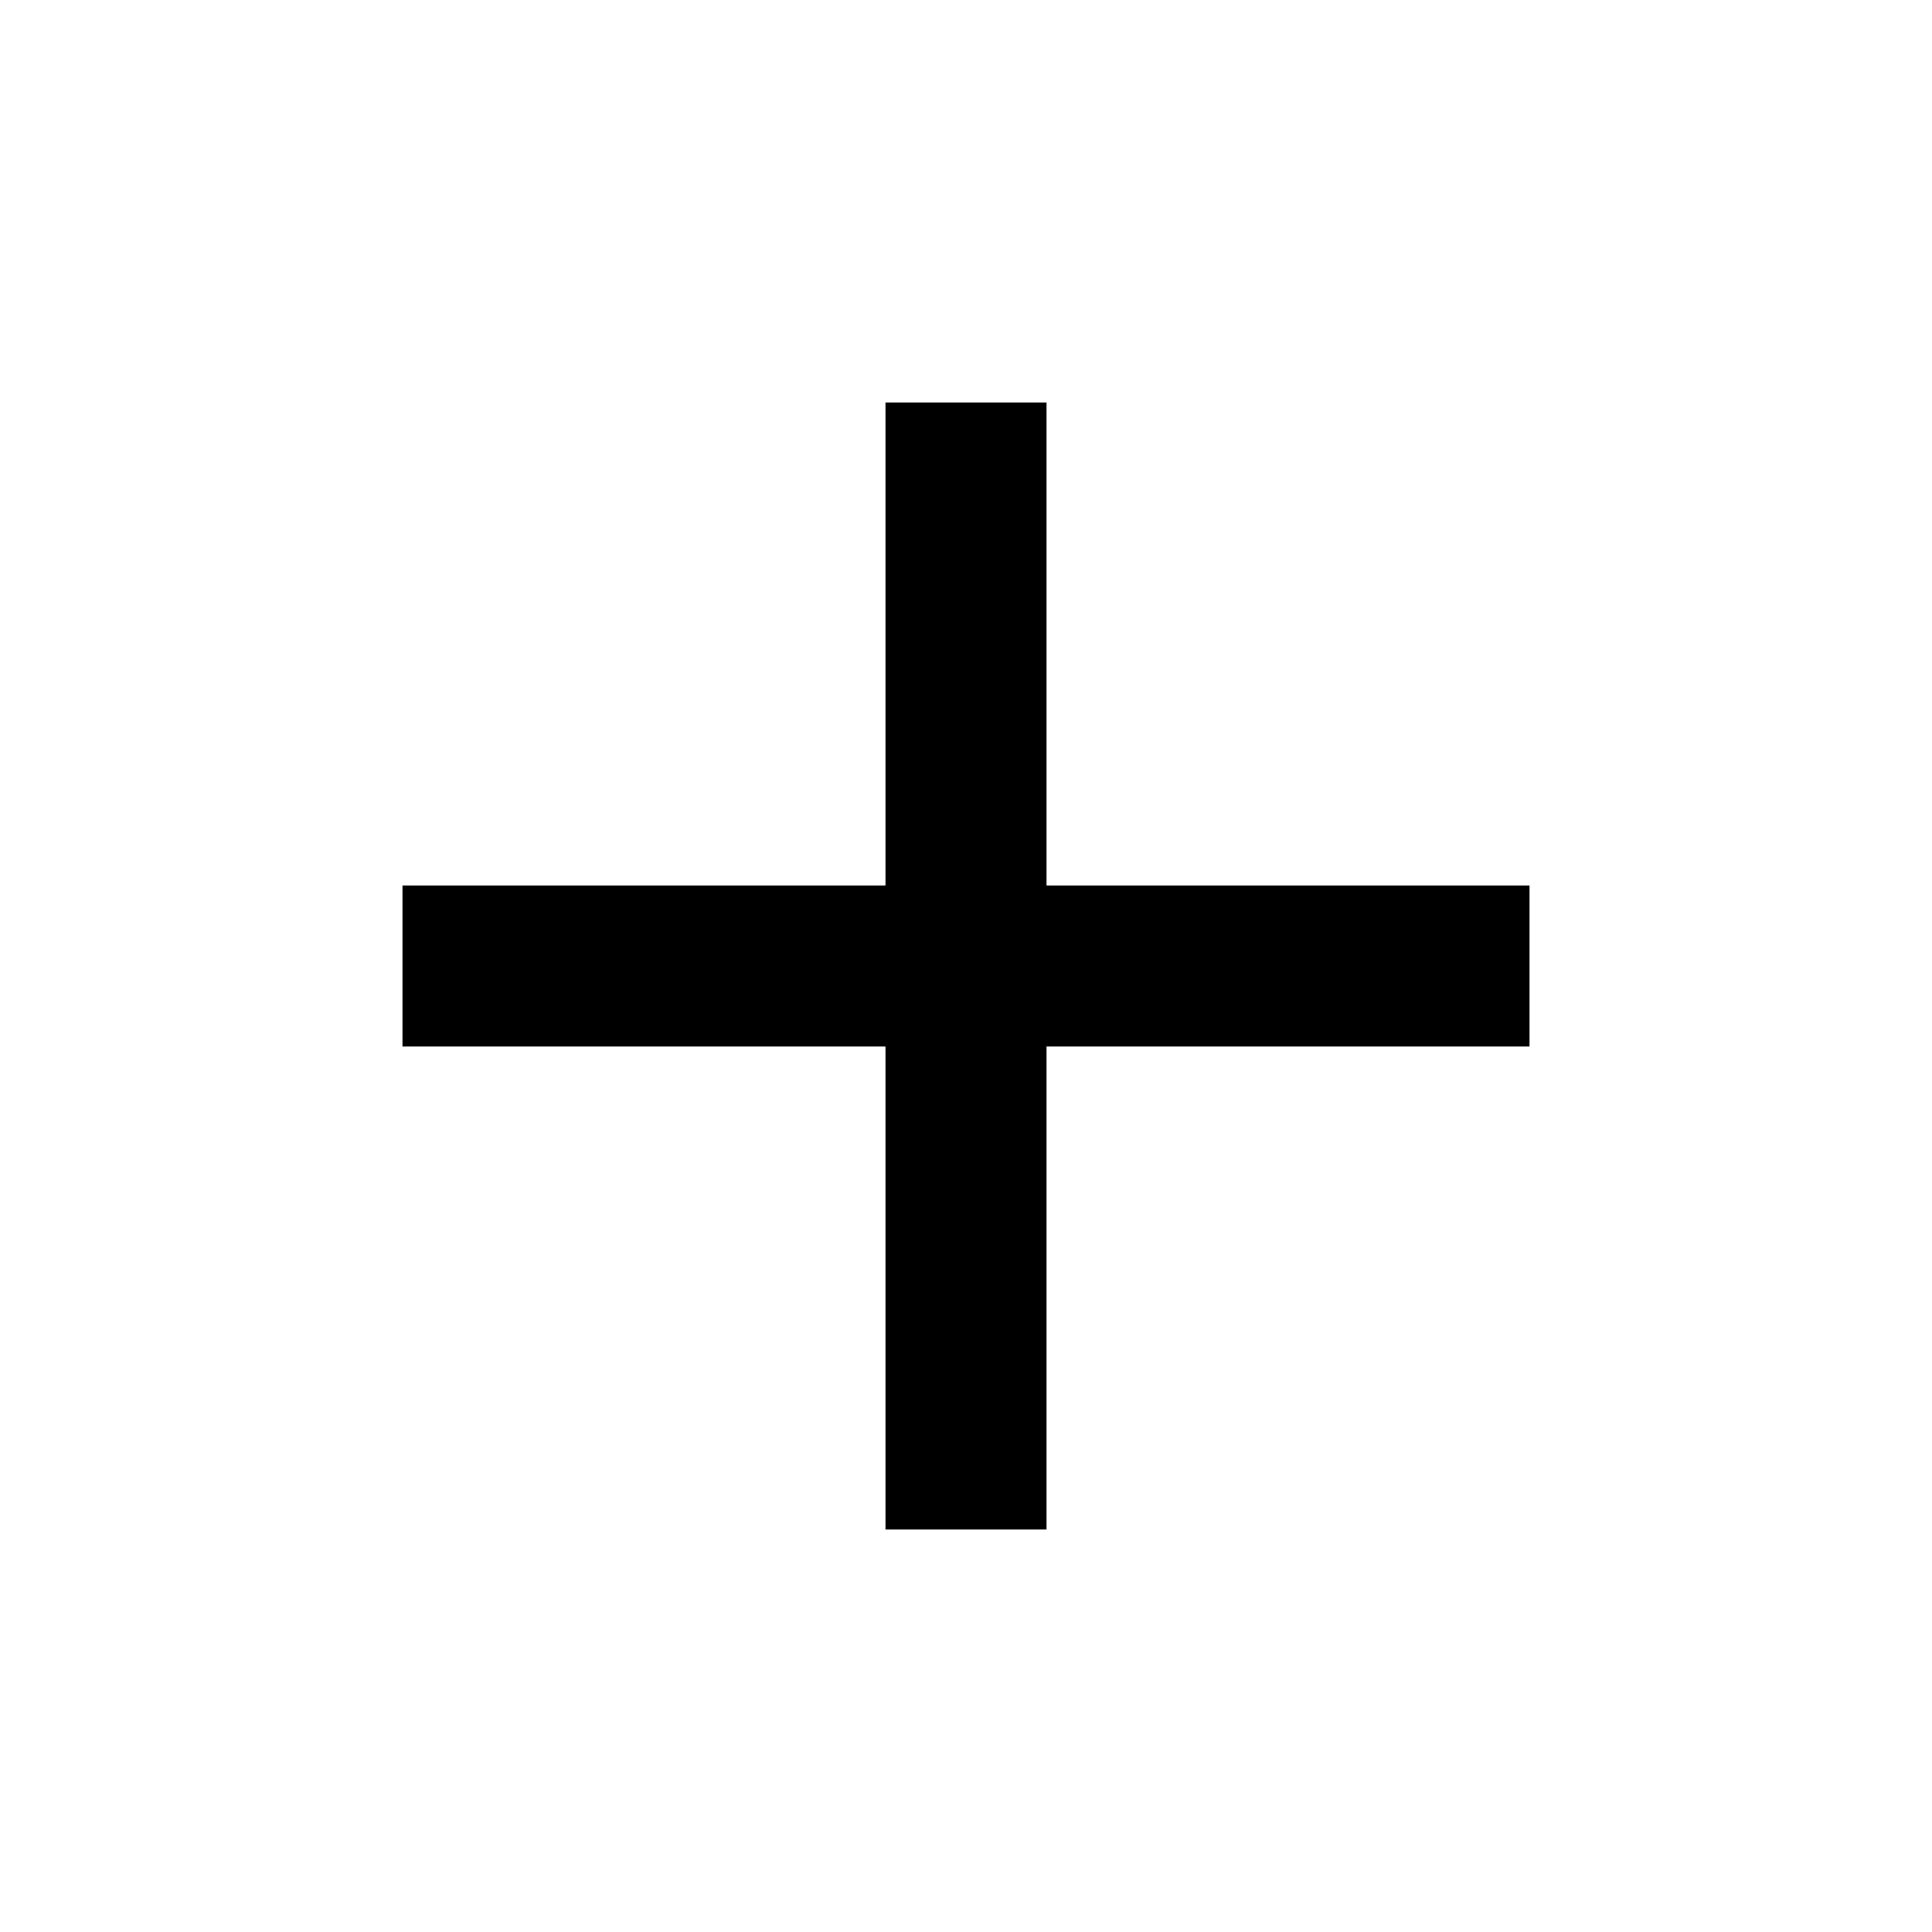
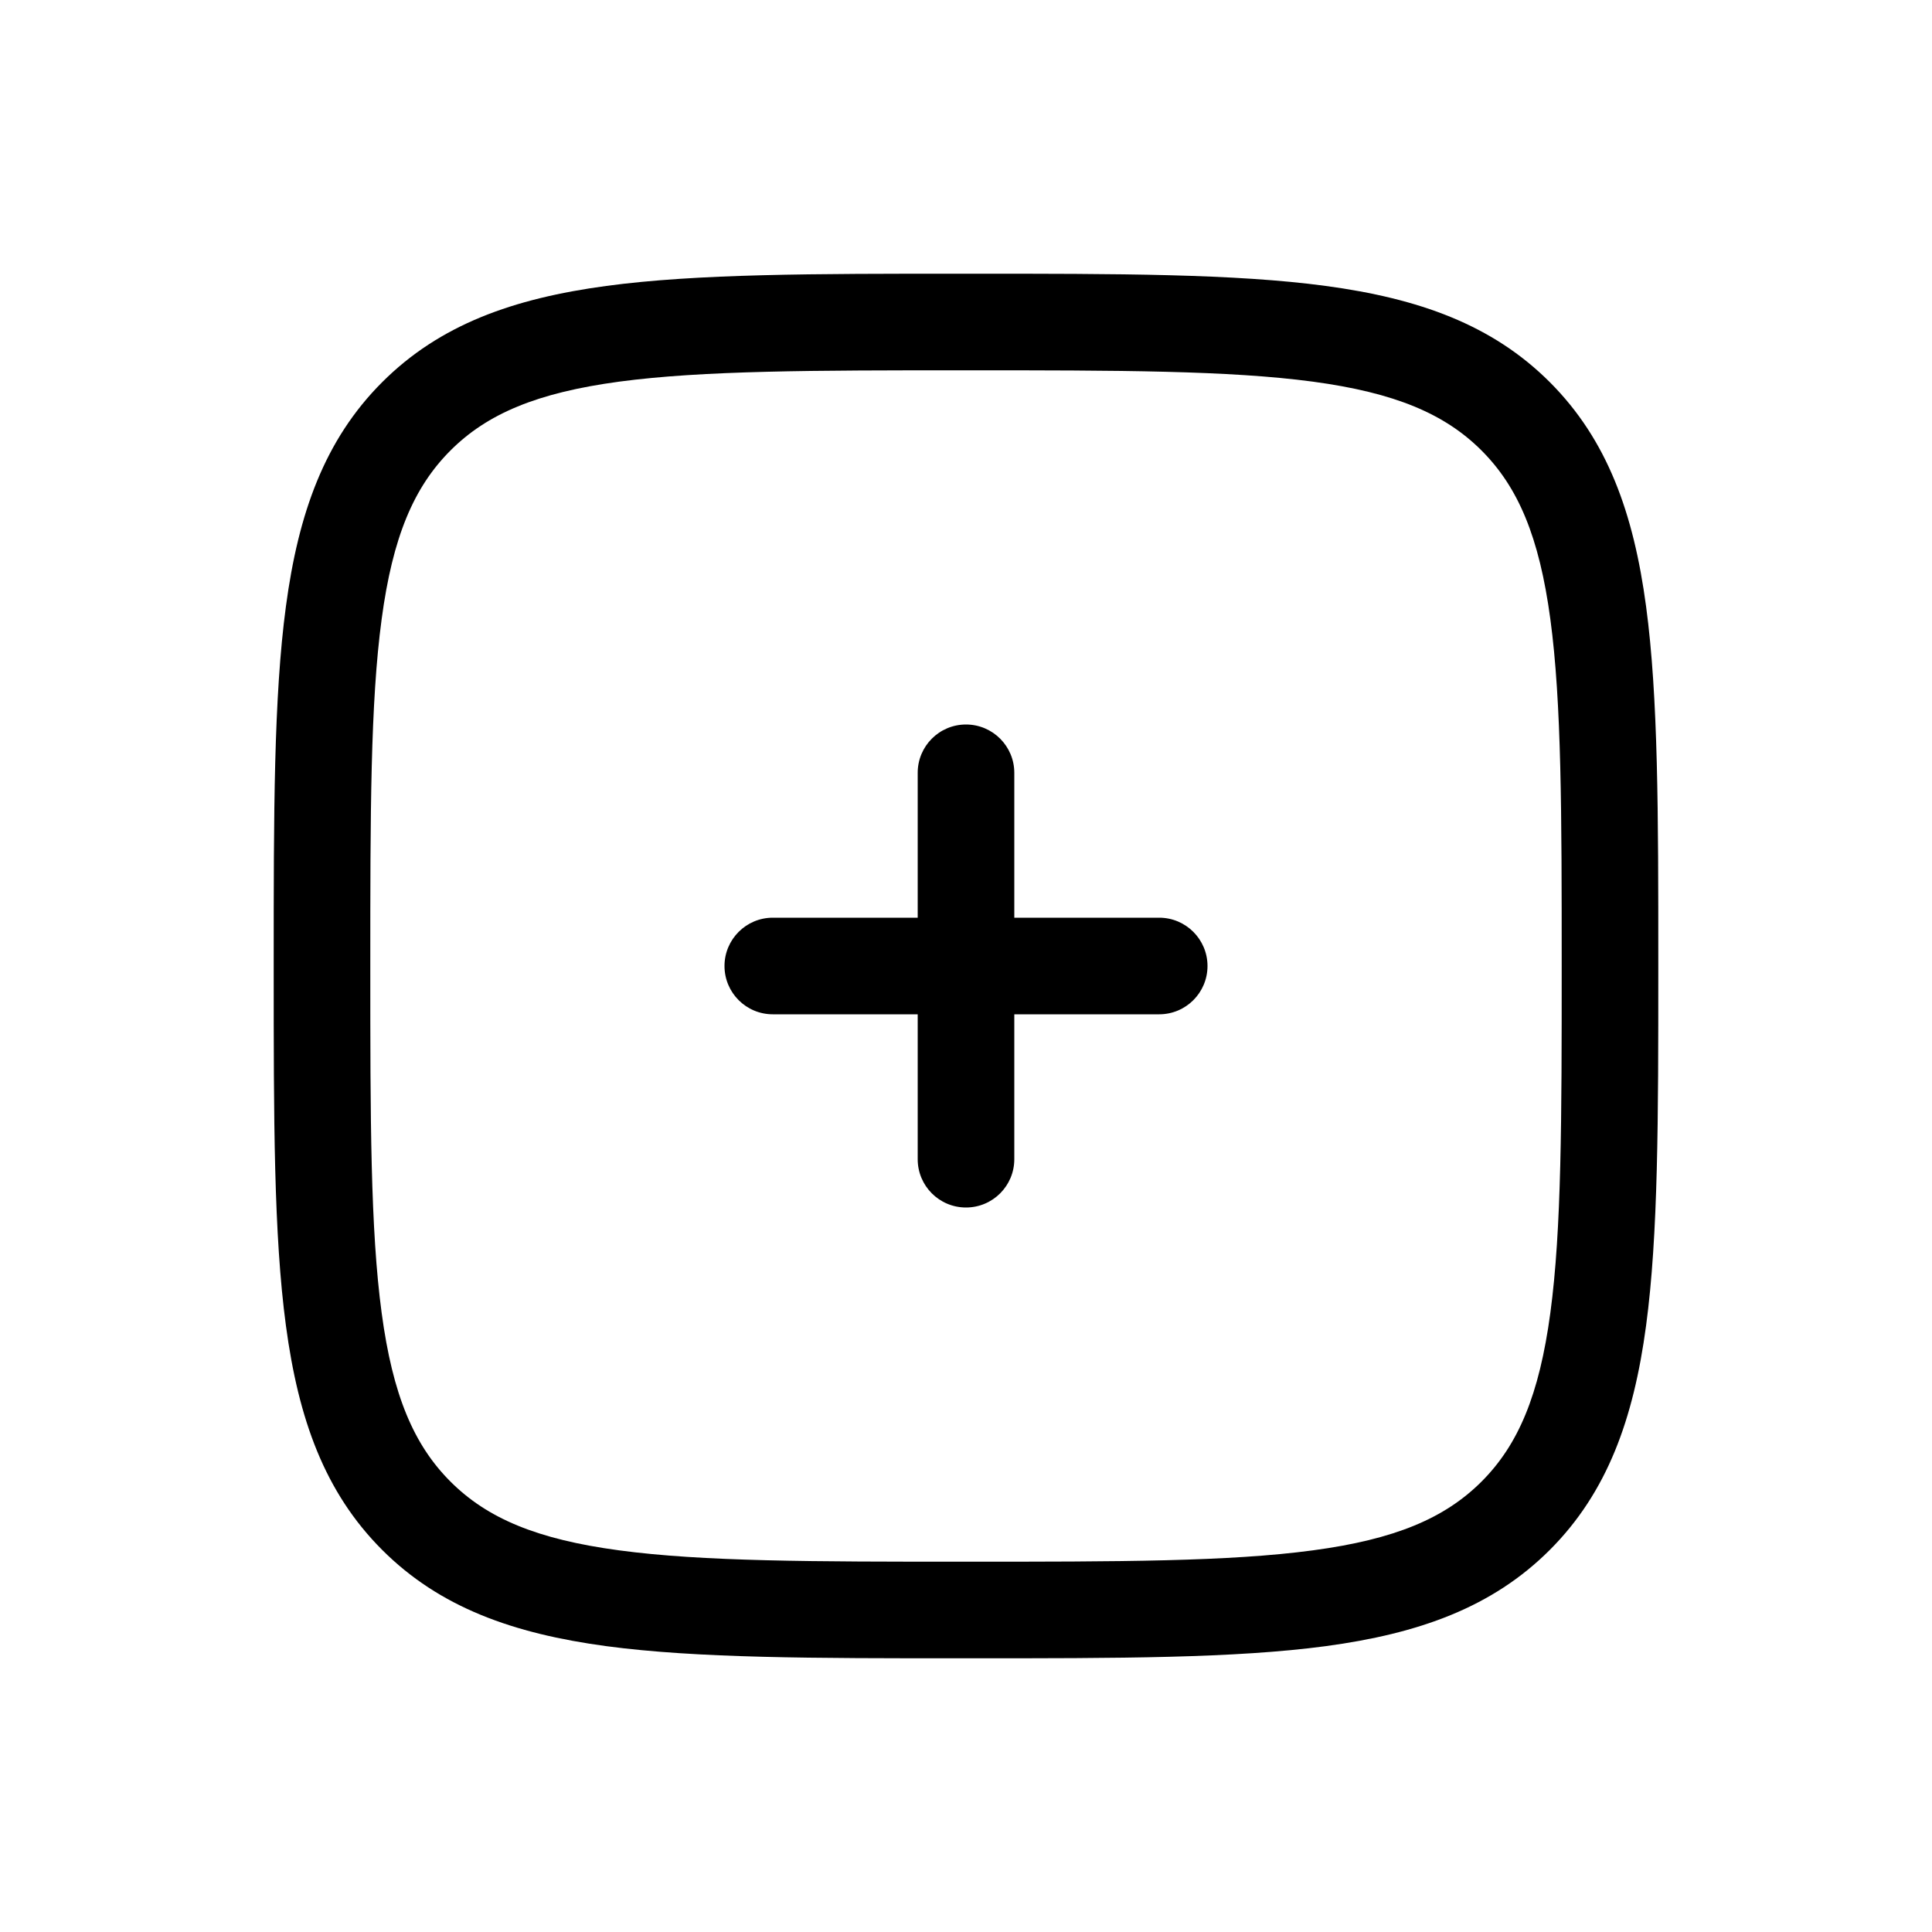
<svg xmlns="http://www.w3.org/2000/svg" width="24" height="24" viewBox="0 0 24 24" fill="none">
-   <g id="Icons">
-     <path id="Vector" d="M11 11V5H13V11H19V13H13V19H11V13H5V11H11Z" fill="currentColor" />
-   </g>
+   <path d="M12.6 9.6C12.6 9.269 12.331 9 12 9C11.668 9 11.4 9.269 11.4 9.6L11.4 11.4H9.6C9.269 11.4 9 11.669 9 12C9 12.332 9.269 12.6 9.6 12.6H11.4V14.4C11.4 14.732 11.668 15 12 15C12.331 15 12.6 14.732 12.6 14.4V12.6H14.4C14.731 12.6 15 12.332 15 12C15 11.669 14.731 11.4 14.4 11.4H12.6V9.6Z" fill="currentColor" />
+   <path fill-rule="evenodd" clip-rule="evenodd" d="M12.046 3.4H11.954C10.107 3.4 8.66 3.4 7.531 3.552C6.375 3.708 5.463 4.032 4.747 4.748C4.031 5.464 3.707 6.376 3.552 7.531C3.4 8.661 3.4 10.108 3.4 11.954V12.046C3.4 13.893 3.4 15.34 3.552 16.469C3.707 17.625 4.031 18.537 4.747 19.253C5.463 19.969 6.375 20.293 7.531 20.449C8.66 20.6 10.107 20.6 11.954 20.6H12.046C13.893 20.6 15.34 20.6 16.469 20.449C17.625 20.293 18.537 19.969 19.253 19.253C19.968 18.537 20.293 17.625 20.448 16.469C20.6 15.34 20.6 13.893 20.6 12.046V11.954C20.6 10.108 20.6 8.661 20.448 7.531C20.293 6.376 19.968 5.464 19.253 4.748C18.537 4.032 17.625 3.708 16.469 3.552C15.34 3.4 13.893 3.4 12.046 3.4ZM5.596 5.596C6.051 5.141 6.668 4.879 7.691 4.741C8.731 4.602 10.097 4.6 12 4.6C13.902 4.6 15.269 4.602 16.309 4.741C17.332 4.879 17.948 5.141 18.404 5.596C18.86 6.052 19.121 6.669 19.259 7.691C19.399 8.731 19.4 10.098 19.4 12C19.4 13.903 19.399 15.27 19.259 16.309C19.121 17.332 18.86 17.949 18.404 18.405C17.948 18.86 17.332 19.122 16.309 19.259C15.269 19.399 13.902 19.4 12 19.4C10.097 19.4 8.731 19.399 7.691 19.259C6.668 19.122 6.051 18.86 5.596 18.405C5.14 17.949 4.878 17.332 4.741 16.309C4.601 15.27 4.6 13.903 4.6 12C4.6 10.098 4.601 8.731 4.741 7.691C4.878 6.669 5.14 6.052 5.596 5.596Z" fill="currentColor" />
</svg>
